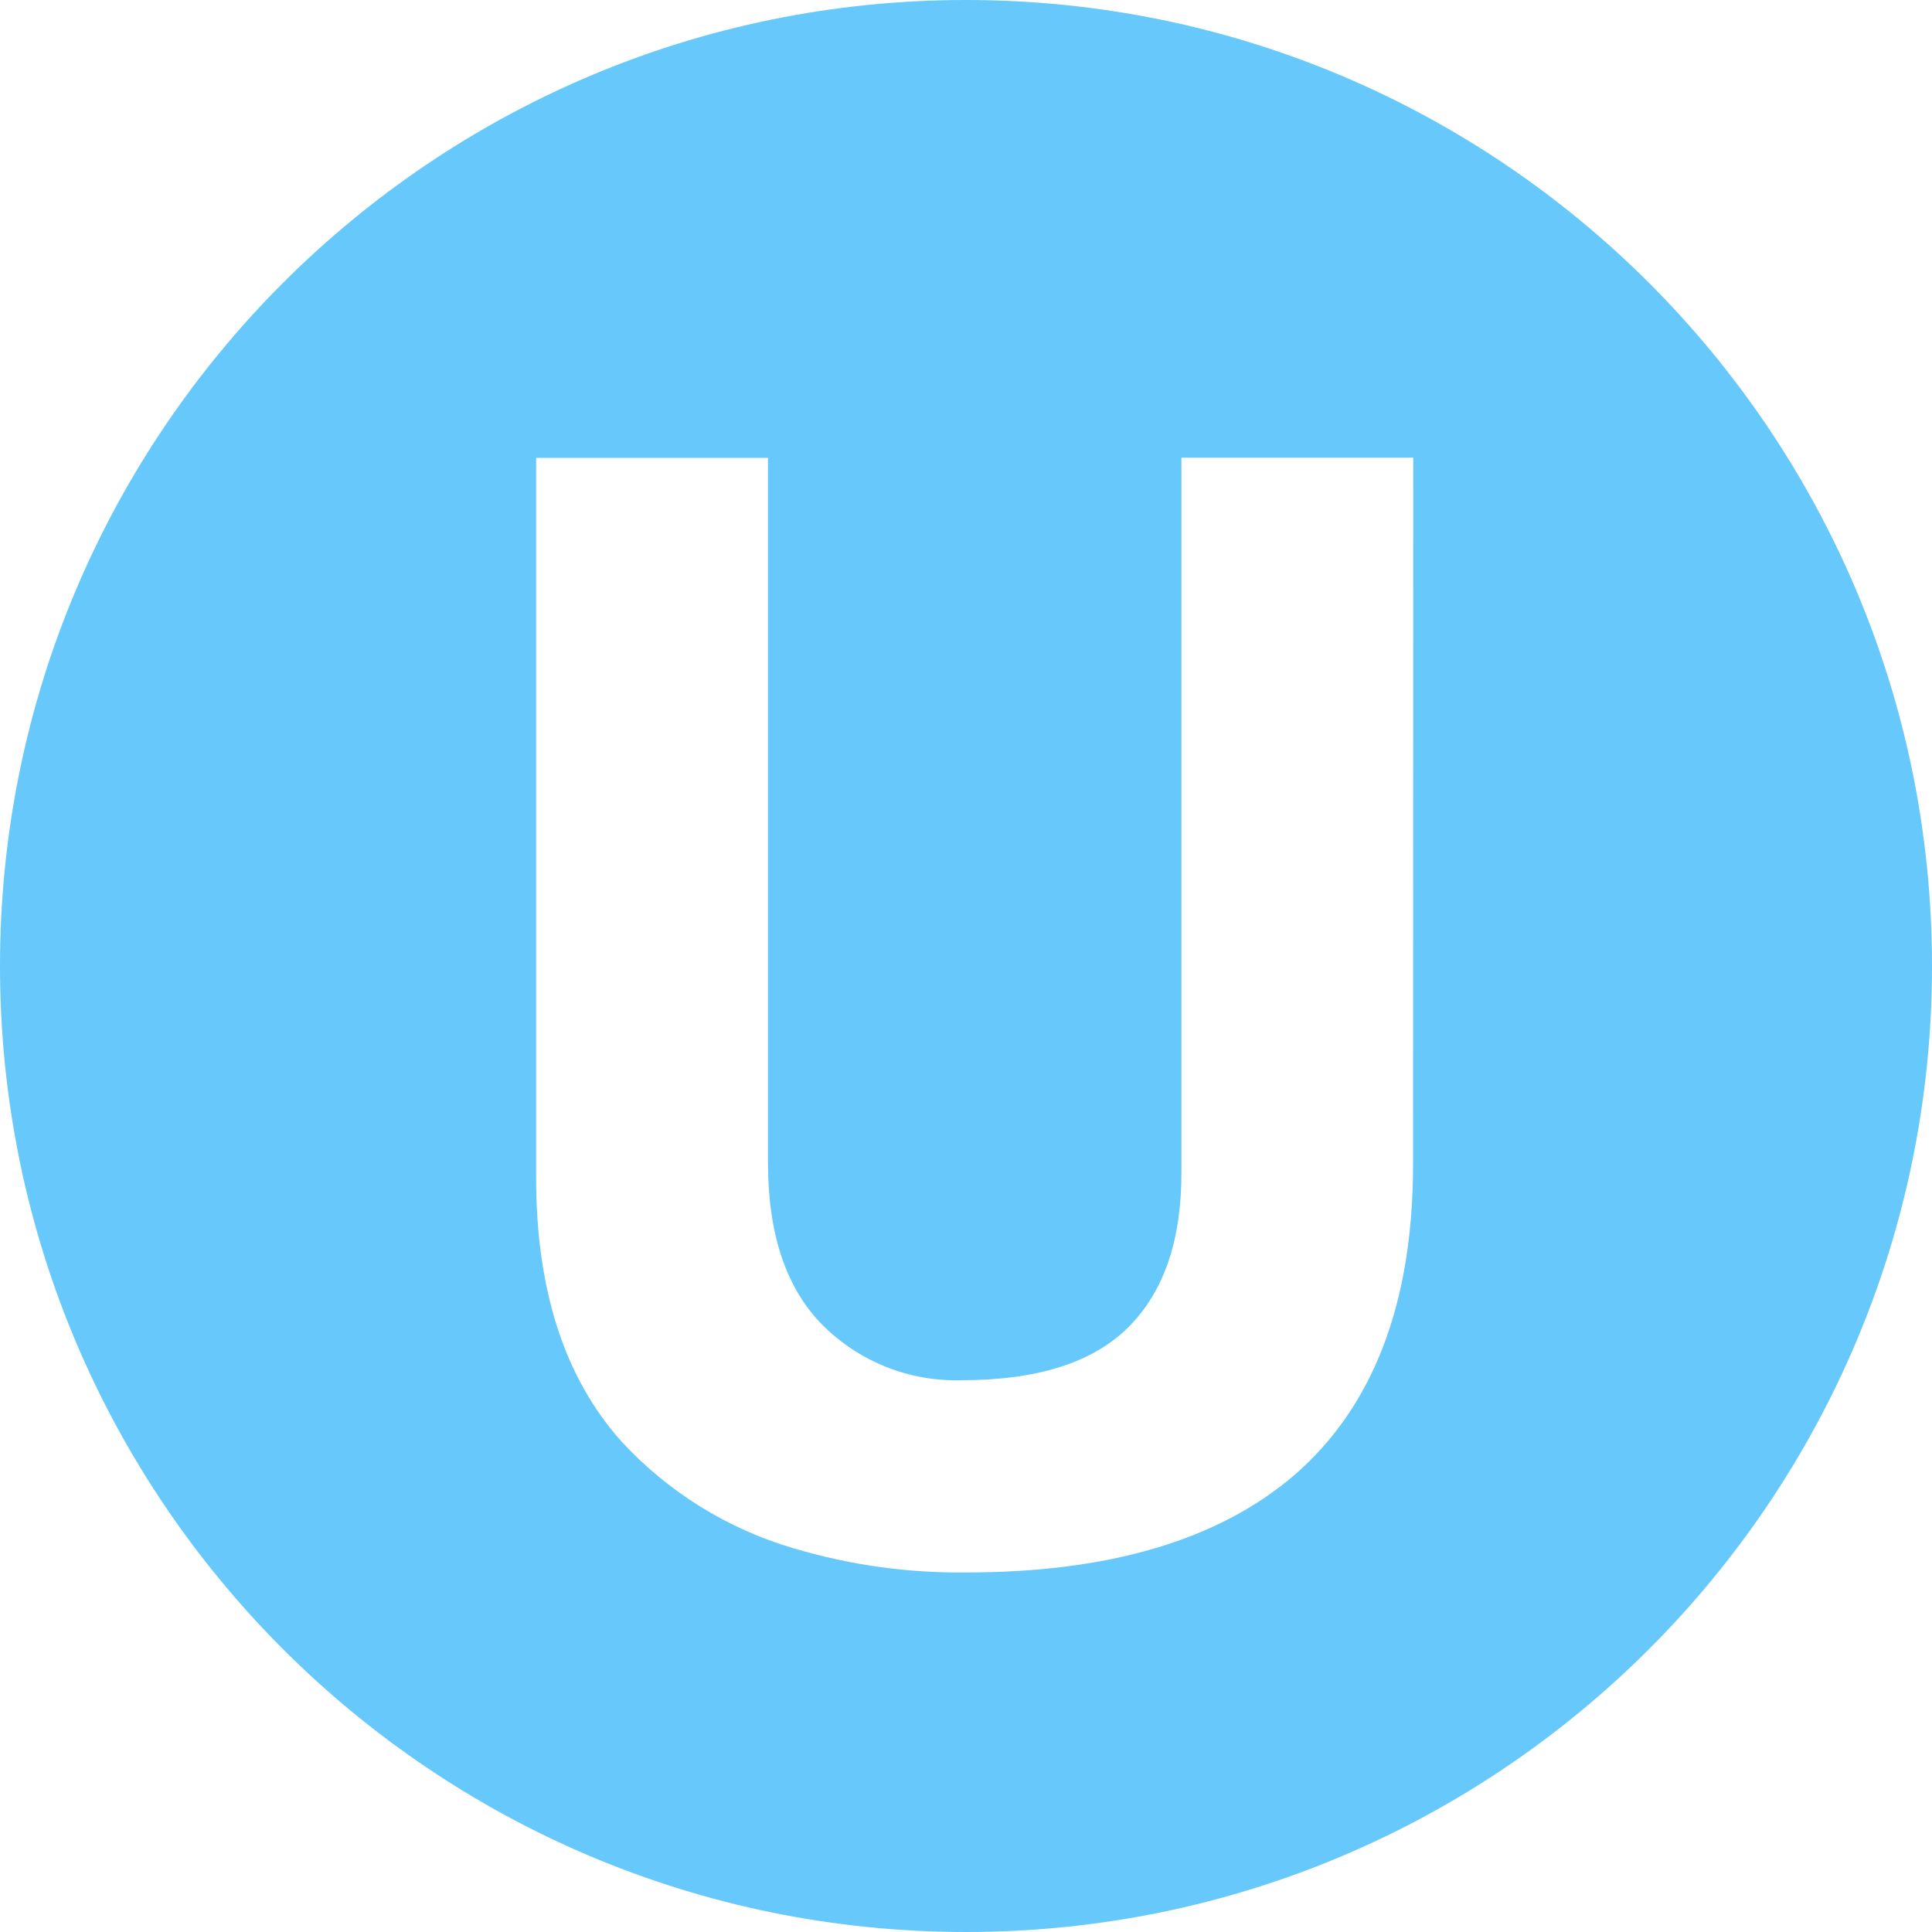
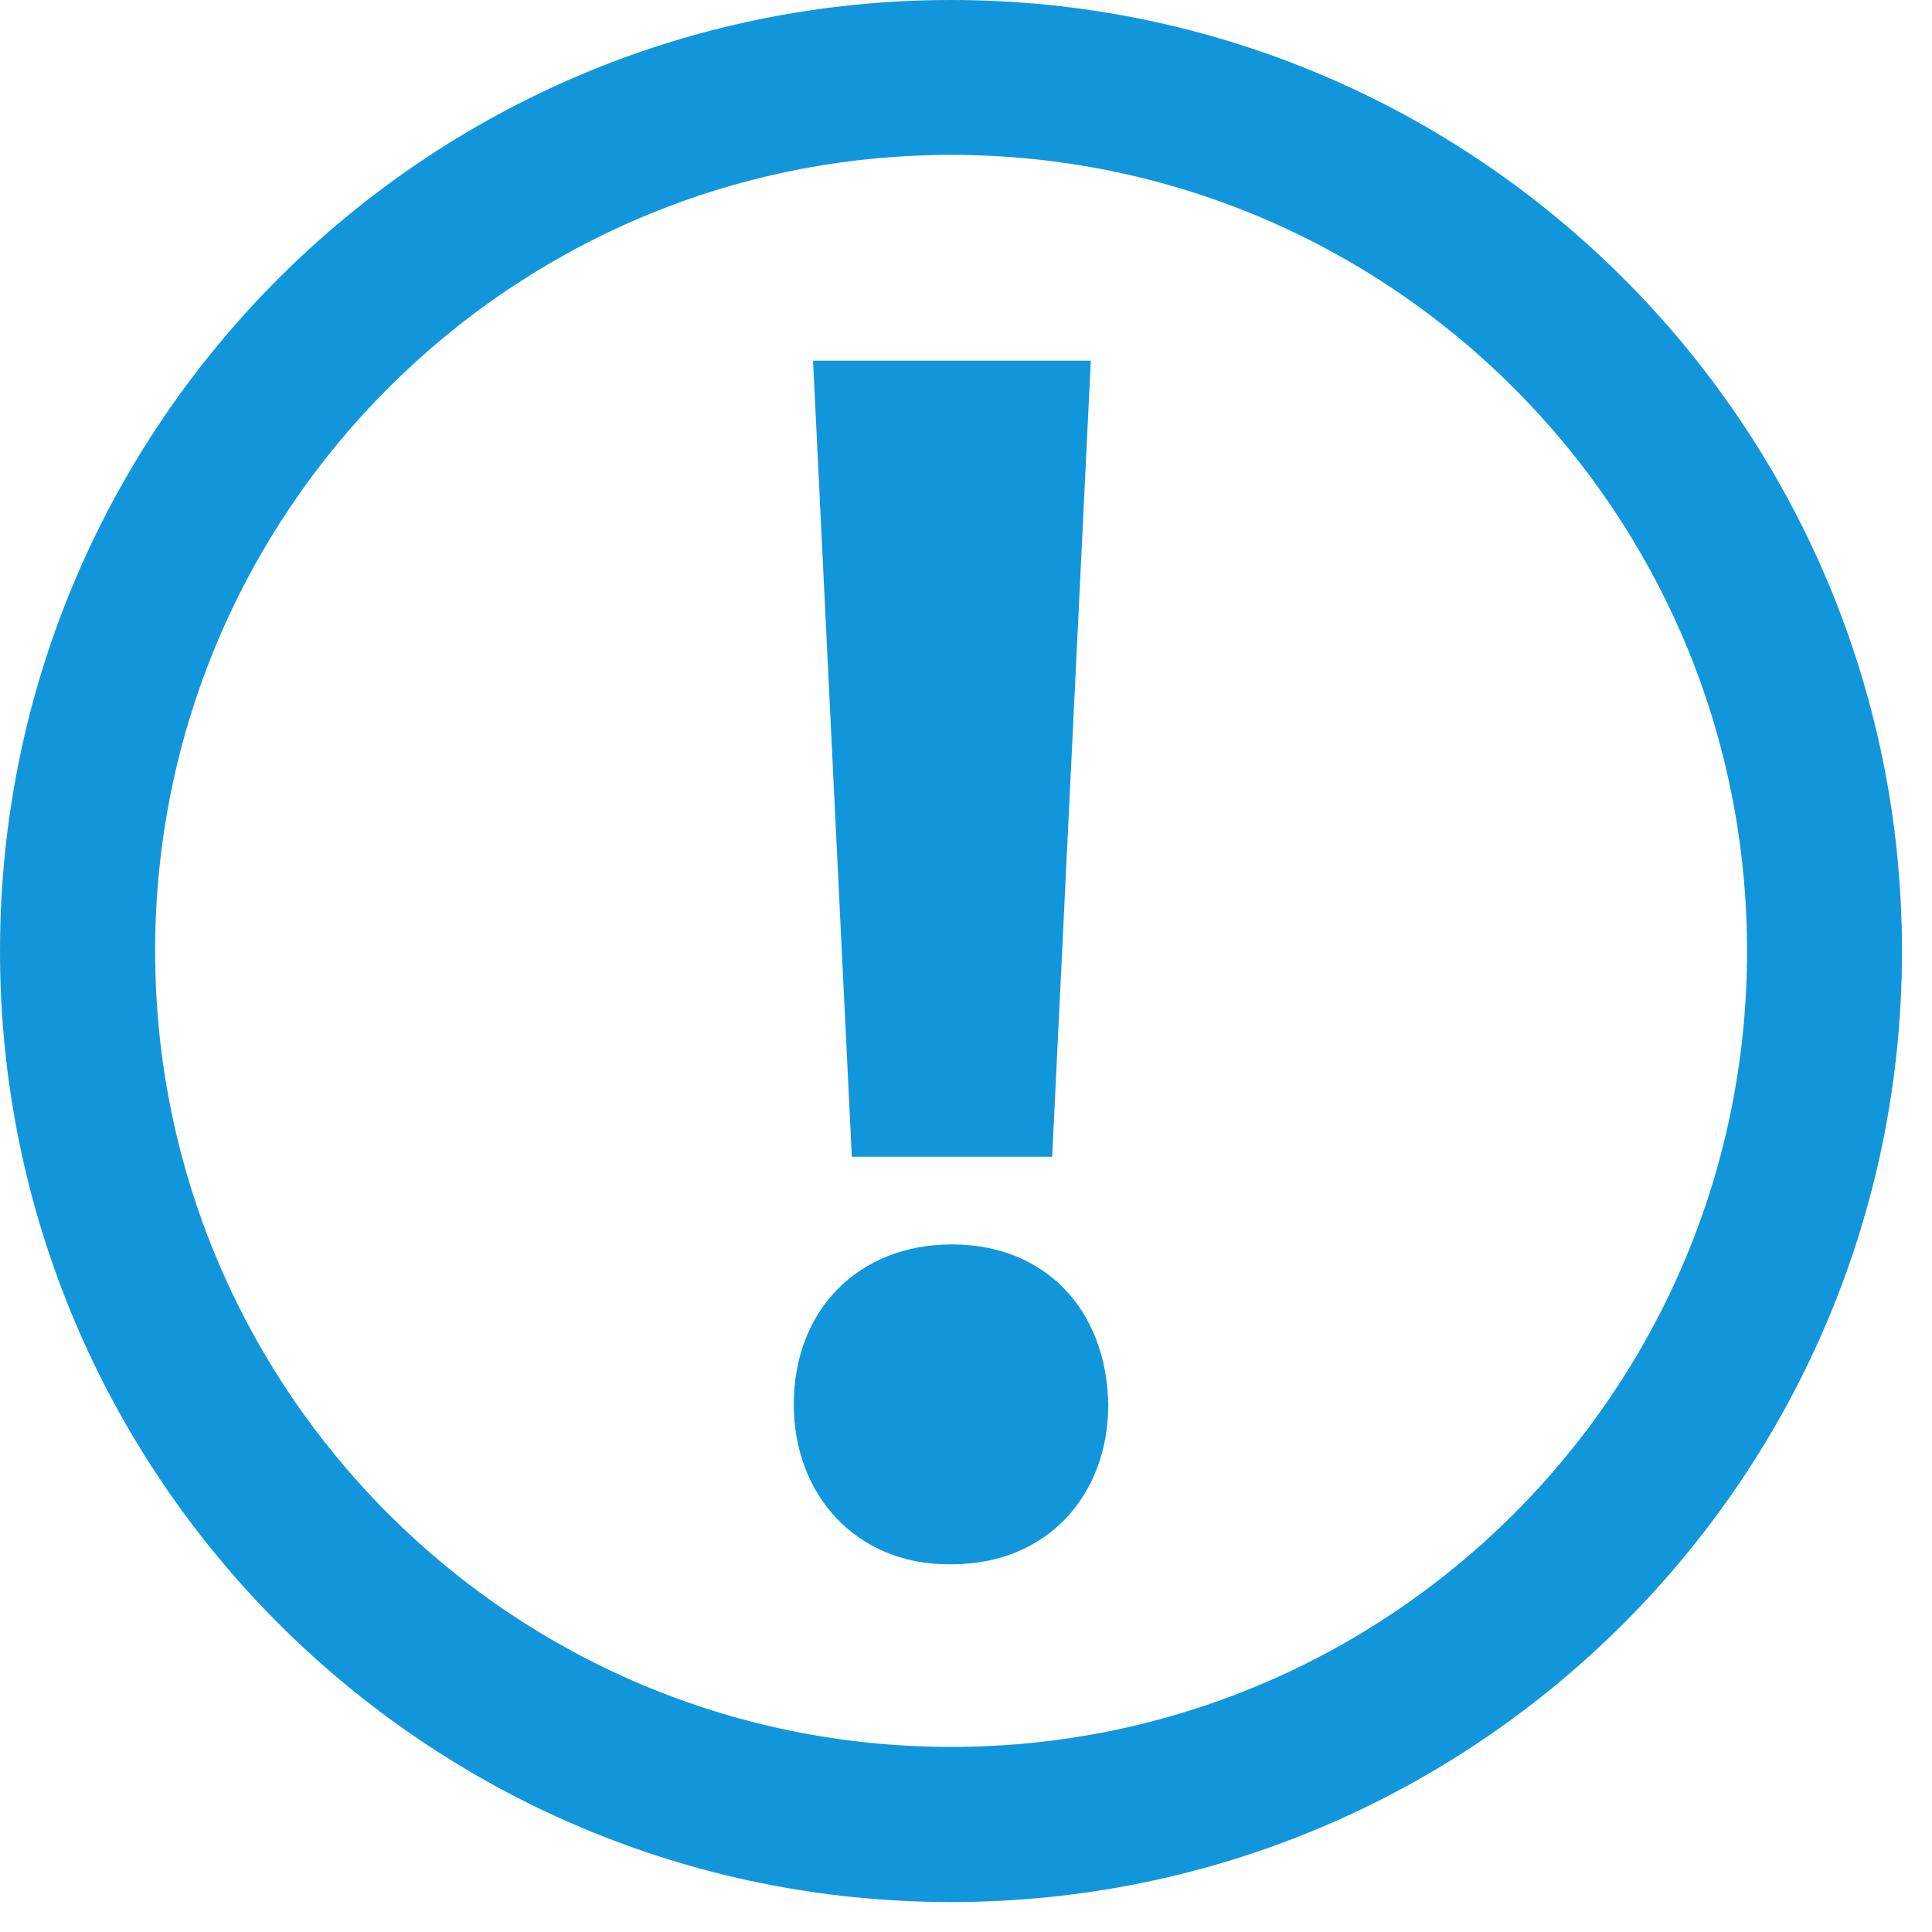
- <svg xmlns="http://www.w3.org/2000/svg" t="1711964021564" class="icon" viewBox="0 0 1024 1024" version="1.1" p-id="70520" width="16" height="16">
-   <path d="M512 0a512 512 0 1 0 512 512A512 512 0 0 0 512 0z m236.954 617.062q0 110.592-63.386 165.171-60.211 51.2-173.363 51.2a307.2 307.2 0 0 1-91.546-12.8 201.011 201.011 0 0 1-91.546-56.934Q284.262 713.318 284.16 624.64V242.688h122.88v373.453q0 56.934 28.877 86.118a100.045 100.045 0 0 0 73.83 29.286q60.211 0 88.371-28.16t28.058-81.92v-378.88h122.88z" fill="#67c8fb" p-id="70521" data-spm-anchor-id="a313x.search_index.0.i55.2fd13a81ahZPgh" class="selected" />
+ <svg xmlns="http://www.w3.org/2000/svg" t="1712133563460" class="icon" viewBox="0 0 1024 1024" version="1.1" p-id="27874" width="16" height="16">
+   <path d="M504.081 0C225.587 0 0 225.587 0 504.081c0 278.357 225.587 504.047 504.081 504.047s504.013-225.69 504.013-504.047C1008.094 225.587 782.575 0 504.081 0z m0 925.901c-232.994 0-421.854-188.826-421.854-421.854 0-233.062 188.86-421.956 421.854-421.956s421.888 188.928 421.888 421.99c0 232.994-188.894 421.82-421.888 421.82z" fill="#1296db" p-id="27875" />
+   <path d="M557.67 613.103l20.48-421.922h-147.217l20.548 421.922h106.189z m-53.146 46.455c-49.323 0-83.797 34.509-83.797 84.821 0 48.401 33.519 84.719 81.852 84.719h1.946c50.278 0 82.876-36.318 82.876-84.719-0.922-50.313-33.519-84.821-82.876-84.821z" fill="#1296db" p-id="27876" />
</svg>
